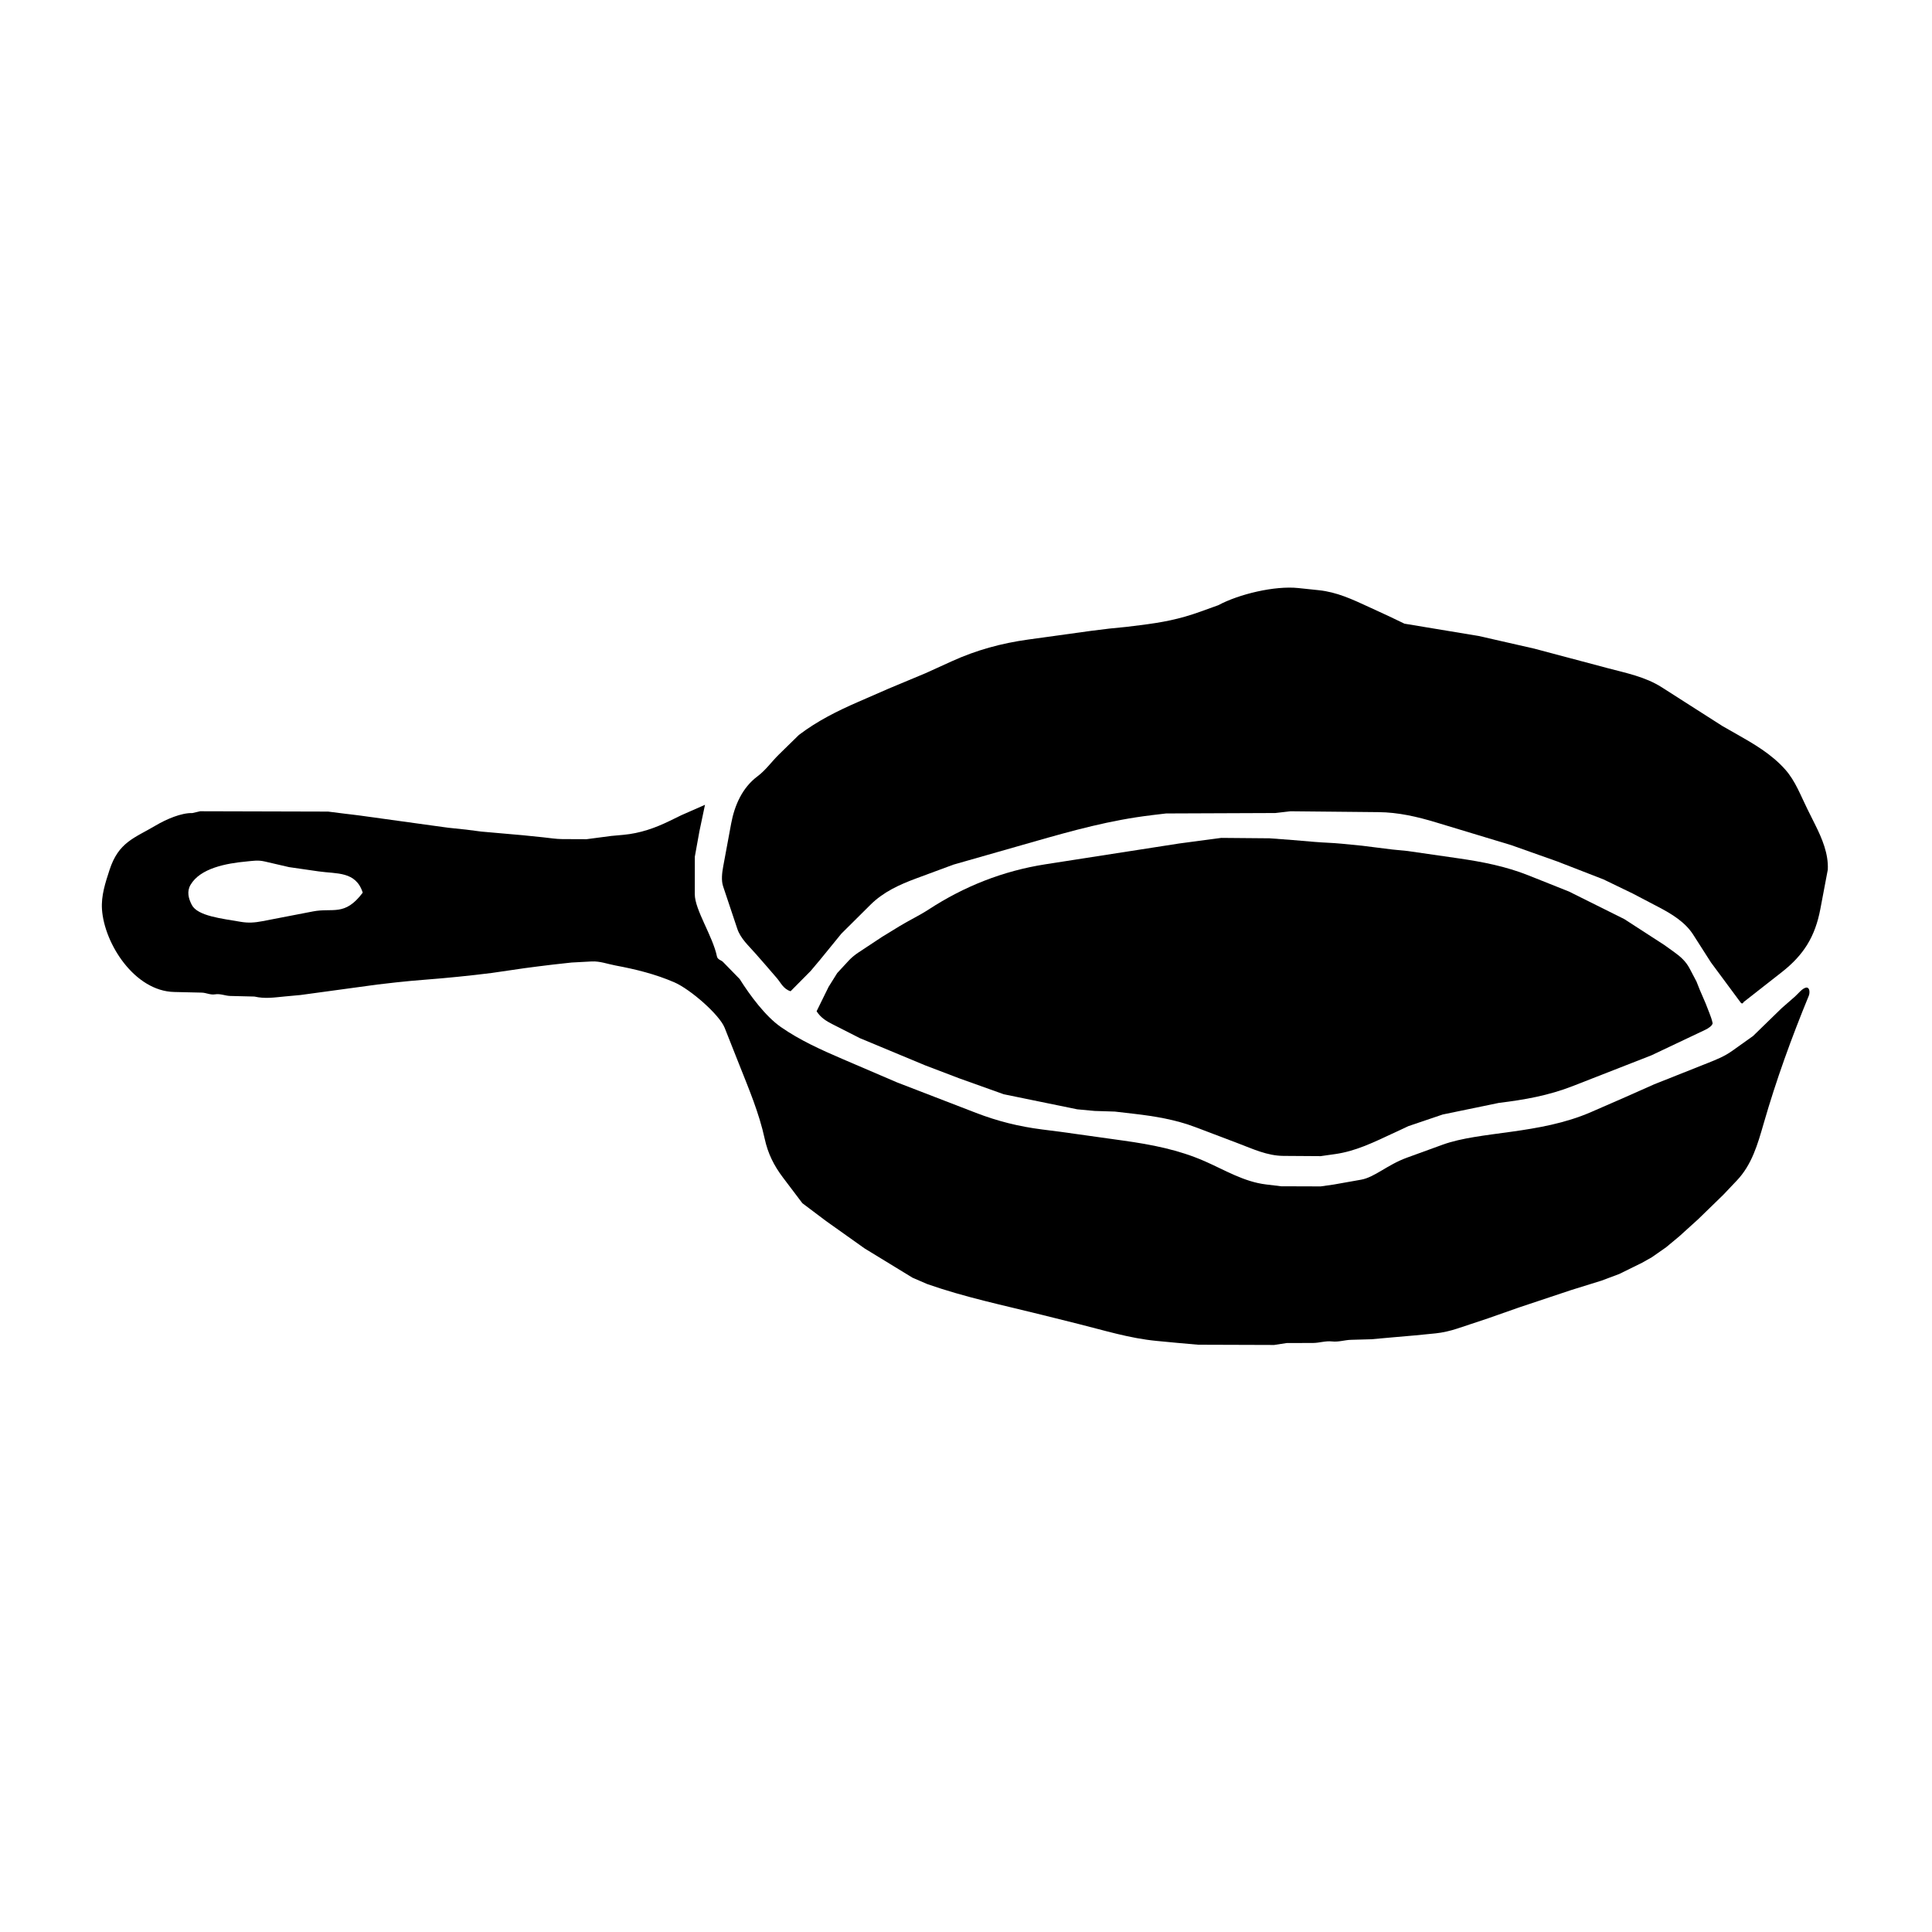
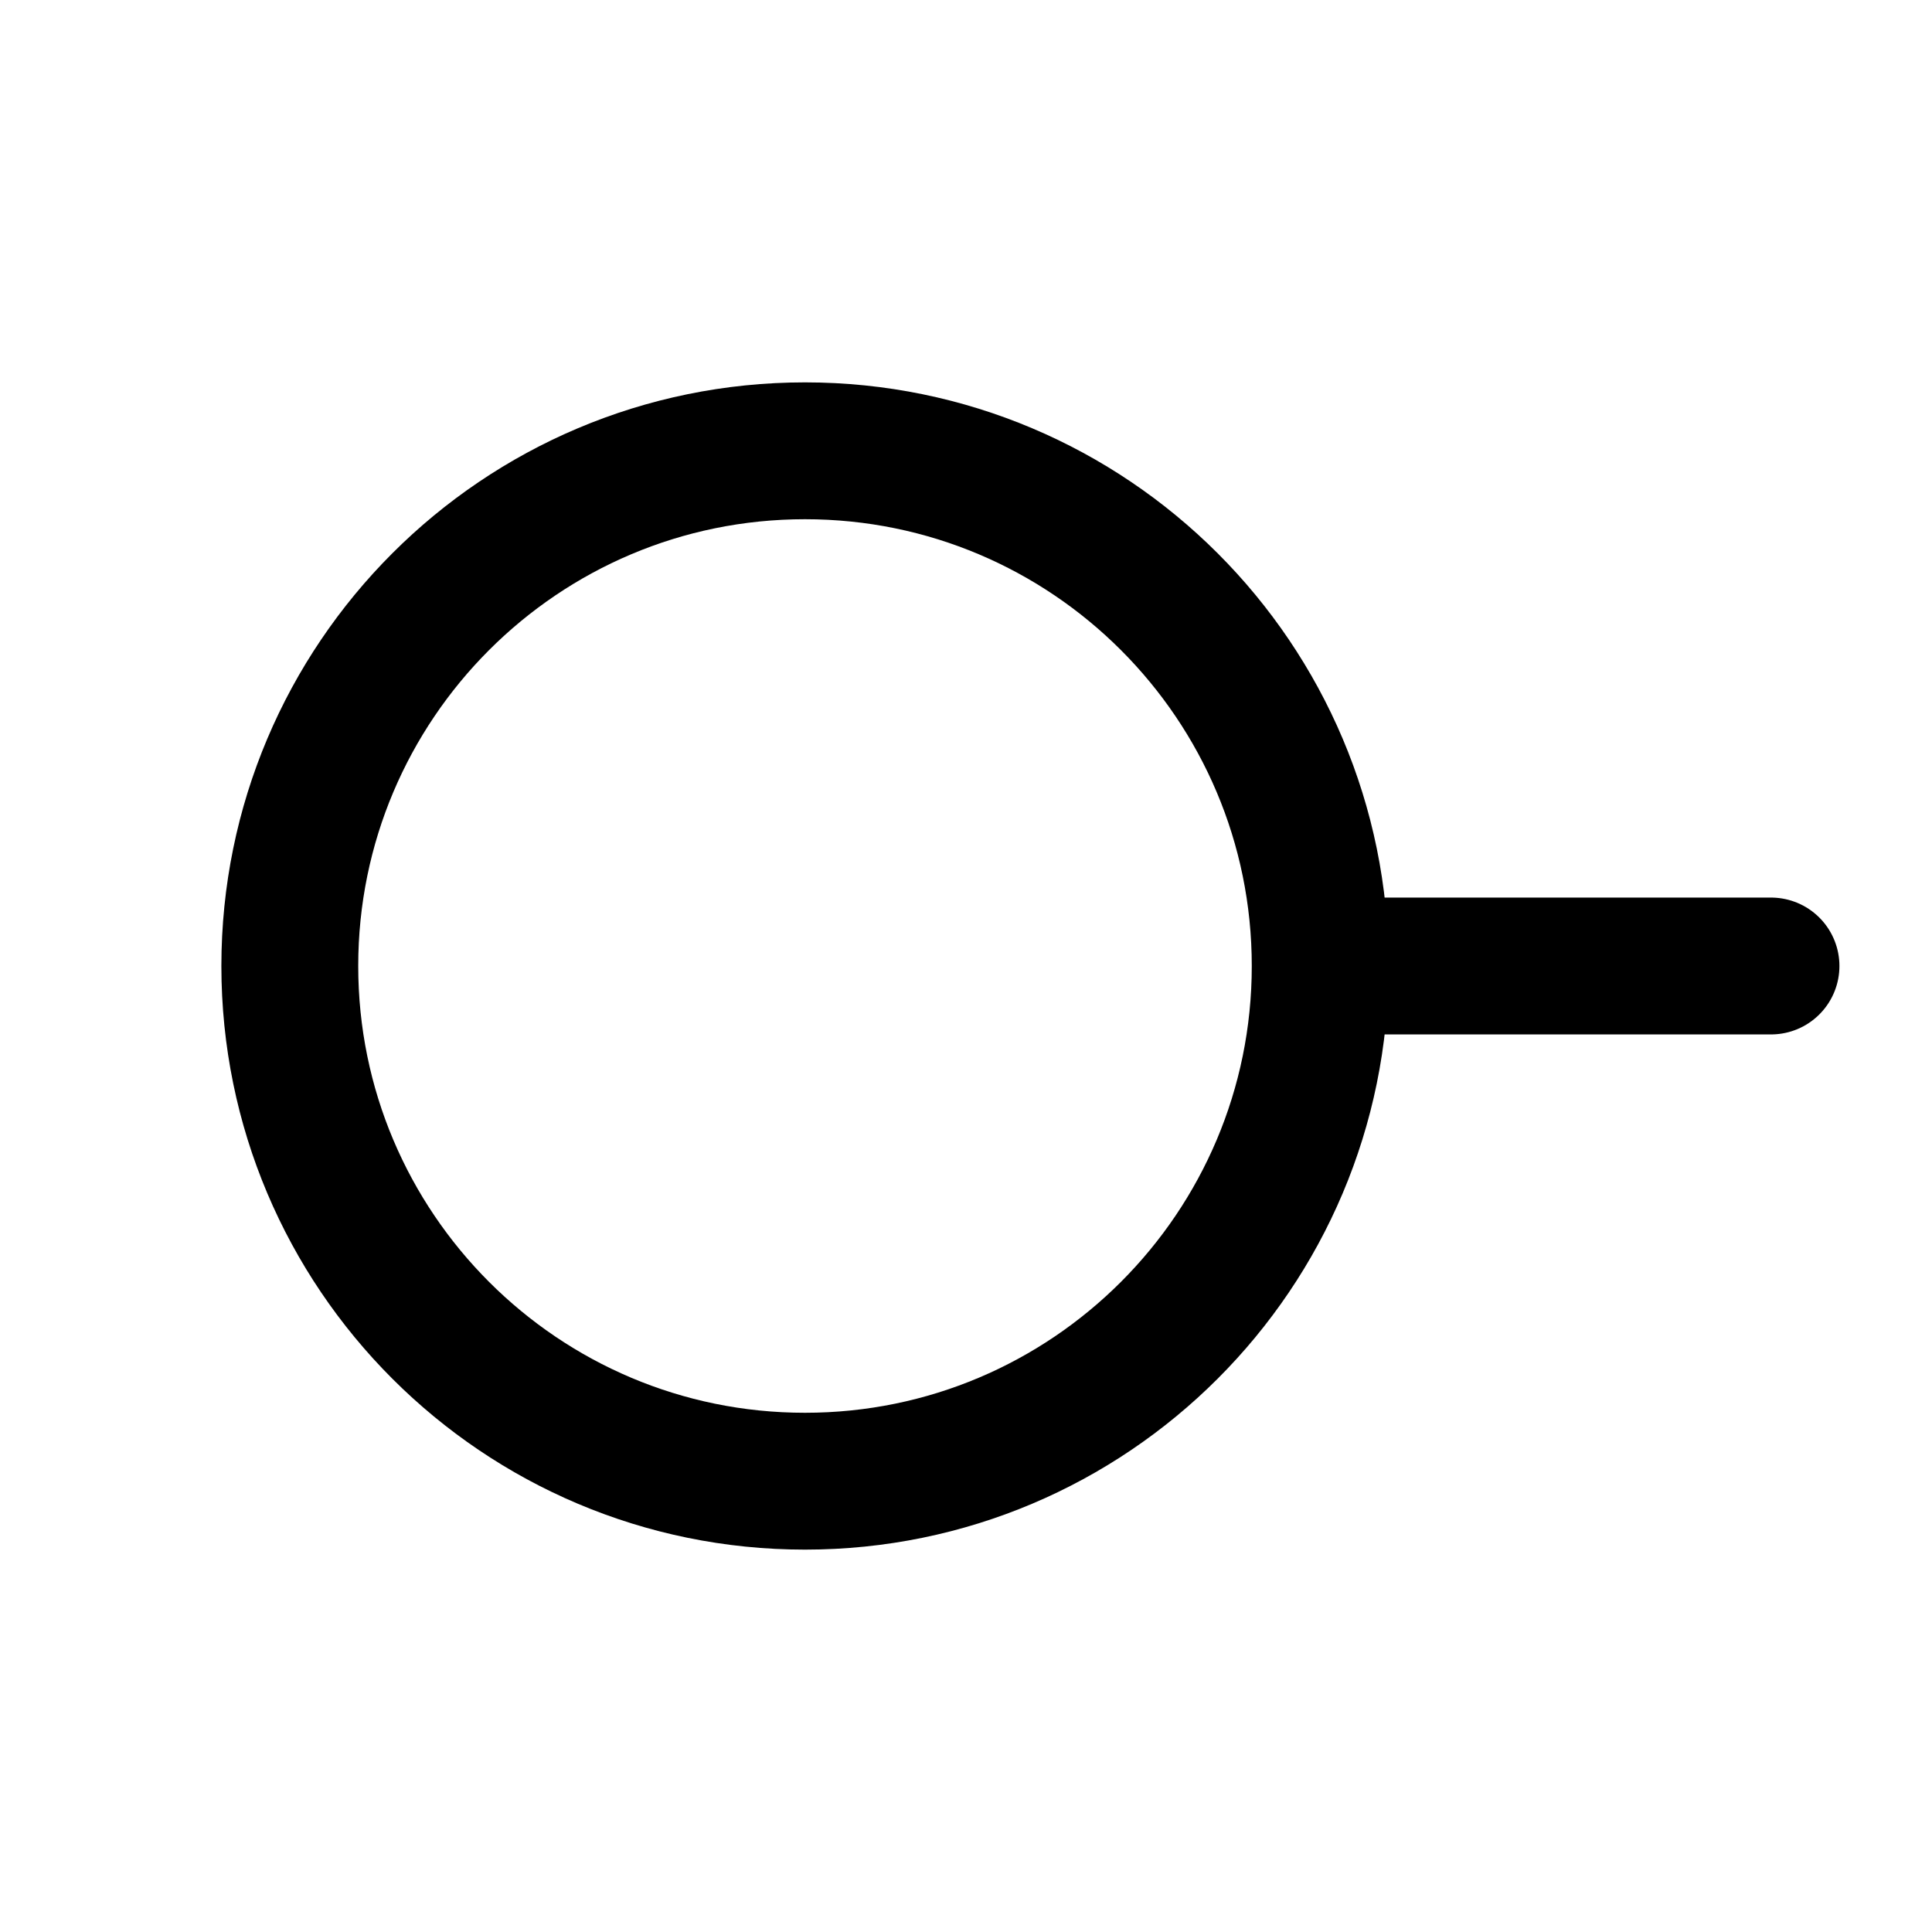
- <svg xmlns="http://www.w3.org/2000/svg" fill="currentColor" aria-hidden="true" focusable="false" viewBox="0 0 1024 1024">
-   <path d="M675.32,712.86l-40.24-.13-11.12-.98-10.83-1.03c-14.43-1.37-27.72-5.55-41.59-9.01l-19.39-4.84c-20.5-5.11-40.76-9.29-60.71-16.3l-7.75-3.34-25.39-15.51-20.48-14.55-12.54-9.44-10.32-13.65c-4.78-6.33-7.95-12.68-9.65-20.49-2.99-13.74-8.36-26.35-13.52-39.38l-7.7-19.44c-2.77-6.98-18.21-20.47-26.77-24.16-9.99-4.31-20.29-6.86-31.09-8.88-4.23-.79-8.26-2.37-12.69-2.14l-10.58.57-9.9,1.09-7.99.98-7.04.92-17.29,2.52-8.83,1.06-9,.96c-11.39,1.22-22.56,1.8-33.03,3l-9.91,1.14-40.72,5.55-8.23.76c-5.73.53-10.49,1.35-16.18.05l-12.78-.31c-2.73-.07-5.22-1.32-8.08-.86-2.54.41-4.71-.86-7.02-.91l-14.67-.34c-20.99-.48-37.03-25.64-38.24-43.83-.48-7.21,1.79-14.07,3.99-20.82,4.82-14.82,13.09-16.85,24.46-23.58,5.57-3.3,13.61-6.78,19.48-6.6l4.12-.96,67.81.18,9.04,1.14c2.57.32,5.31.6,7.96.97l46.33,6.41,9.88,1.04,7.94,1.03,11.92,1.05,10.12.89,10.86,1.11c3.54.36,6.64.92,10.15.94l12.78.05,13.05-1.72,6.47-.59c8.81-.81,16.68-3.55,24.63-7.43l6.04-2.95,12.58-5.54-2.96,14.06-2.43,13.45-.02,19.86c0,8.3,9.55,22.28,11.75,33.02.35,1.68,2.32,1.99,3.15,2.84l8.88,9.1c5.54,8.78,13.72,19.8,21.82,25.44,10.11,7.04,21.34,12.09,32.8,17.01l28.74,12.33,41.85,16.15c11.46,4.42,22.71,7.24,35.04,8.81l9.74,1.24,33.41,4.68c14.89,2.08,29.31,4.86,43.14,10.94,10.74,4.72,20.73,10.88,32.51,12.3l7.97.96,20.91.07,7.02-1,14.42-2.56c7.21-1.28,13.87-7.87,24.27-11.66l18.98-6.9c19.83-7.21,51.24-5.33,78.69-17.3l18.07-7.88,15.31-6.8,28.59-11.36c4.53-1.8,8.73-3.49,12.72-6.33l11.13-7.93,15.17-14.76,7.01-6.12c1.8-1.57,4.07-4.72,6.26-4.8,1.69.11,1.68,2.94,1.1,4.34-9.2,22.39-17.25,44.56-23.96,67.86-3.17,11-6.23,21.7-14.17,30.07l-7.22,7.61-13.23,12.86-9.99,9.05-7.05,5.87-7.61,5.31-5.15,2.9-12.06,5.94-9.42,3.53-16.06,4.99-27.76,9.26-16.33,5.74-16.4,5.45c-3.41,1.13-7.68,2.14-11.31,2.5l-10.93,1.08-12.04,1.05-11.15,1-10.77.3c-3.43.09-6.56,1.25-10.08.86s-6.67.8-10.08.81l-13.96.04-6.65,1.02ZM192.26,473.13c-3.66-11.46-13.81-9.89-23.34-11.27l-15.72-2.27-12.86-2.98c-3.61-.84-6.13-.34-9.61-.02-10.88,1-24.55,3.58-29.72,12.36-2.07,3.51-1.15,7.19.64,10.66,3.06,5.93,15.95,7.24,25.87,8.96,4.1.71,7.5.46,11.61-.33l26.83-5.18c10.46-2.02,16.75,2.8,26.29-9.92Z" />
-   <path d="M610.35,432.08c-21.72,2.57-41.73,8.13-62.22,13.98l-42.81,12.22-19.71,7.3c-8.85,3.28-17.38,7.14-24.21,13.92l-15.46,15.36-11.25,13.8-5.04,5.99-10.63,10.73c-3.82-1.16-5.14-4.5-7.33-7.03l-6.07-7.03-5.16-5.89c-3.52-4.02-7.91-7.9-9.67-13.13l-7.52-22.5c-1.07-3.19-.56-7.29.04-10.54l4.21-22.72c1.8-9.7,5.92-19.05,13.9-25.02,4.55-3.41,7.48-7.77,11.46-11.66l10.54-10.32c9.84-7.46,20.36-12.7,31.52-17.56l16.06-7,19.7-8.23,13.73-6.25c13.04-5.93,26.29-9.56,40.56-11.53l33.26-4.6,9.69-1.2,9.17-.92,7.09-.88c11.72-1.45,20.85-3.15,32.03-7.18l9.47-3.41c10.97-5.89,29.95-10.42,42.44-9.1l10.87,1.14c9.59,1.01,17.75,4.85,26.21,8.75l11.11,5.12,8.06,3.87,39.48,6.55,29.34,6.68,38.68,10.29c10.04,2.67,20.11,4.59,28.95,10.24l32.19,20.57,7.05,4c9.45,5.35,18.78,10.73,26.08,18.92,5.49,6.15,8.24,13.9,11.86,21.15l4.03,8.09c3.64,7.29,7.14,15.4,6.72,23.9l-3.94,20.81c-2.77,14.62-8.76,24.35-20.51,33.55l-20.21,15.83c-.21.74-.97.97-1.5.26l-15.76-21.28-9.41-14.72c-4.24-6.63-11.28-10.93-18.25-14.58l-13.79-7.22-15.54-7.51-24.49-9.51-24.38-8.64-39.88-12.06c-9.91-3-19.94-5.33-30.45-5.43l-46.67-.46-8.05.93-57.87.23-7.71.91Z" />
-   <path d="M746.38,596.92l-9.25,4.31c-9.48,4.42-18.81,8.94-29.36,10.44l-7.83,1.11-19.64-.13c-8.63-.05-16.26-3.69-24.17-6.69l-22.51-8.54c-10.6-4.02-21.55-5.81-32.86-7.12l-9.86-1.14-10.75-.34-9.21-.86-38.92-7.98-23.58-8.43-18.1-6.9-34.61-14.41-14.54-7.4c-3.35-1.7-6.22-3.48-8.37-6.86l6.36-12.94,4.58-7.32,6.29-6.8c1.17-1.27,3.27-2.98,4.82-4l12.63-8.35,9.28-5.68c5.12-3.14,10.19-5.44,15.35-8.8,18.92-12.33,39.49-20.49,61.98-24l70.85-11.02,22.33-2.97,25.62.22,12.11.91,11.98,1.01c4.8.41,9.19.46,14.05.94l10.9,1.07,7.96,1,8,1,8.13.8,27.03,3.9c12.74,1.84,25.07,4.25,37.02,9.01l21.49,8.57,29.33,14.61,21.17,13.7,5.28,3.79c3.39,2.43,6.19,4.89,8.25,8.83l3.58,6.82,1.8,4.52,3.07,7.12,1.95,5c.53,1.35,1.34,3.5,1.68,5.21.27,1.38-2.58,3.09-3.84,3.68l-28.55,13.53-41.64,16.28c-12.9,5.04-25.64,7.29-39.25,8.94l-29.75,6.15-18.3,6.2Z" />
+ <svg xmlns="http://www.w3.org/2000/svg" viewBox="0 0 24 24" fill="none" stroke="#000" stroke-width="1.7" stroke-linecap="round" stroke-linejoin="round">
+   <circle cx="10" cy="12" r="6.4" />
+   <path d="M16.6 12H22" />
</svg>
